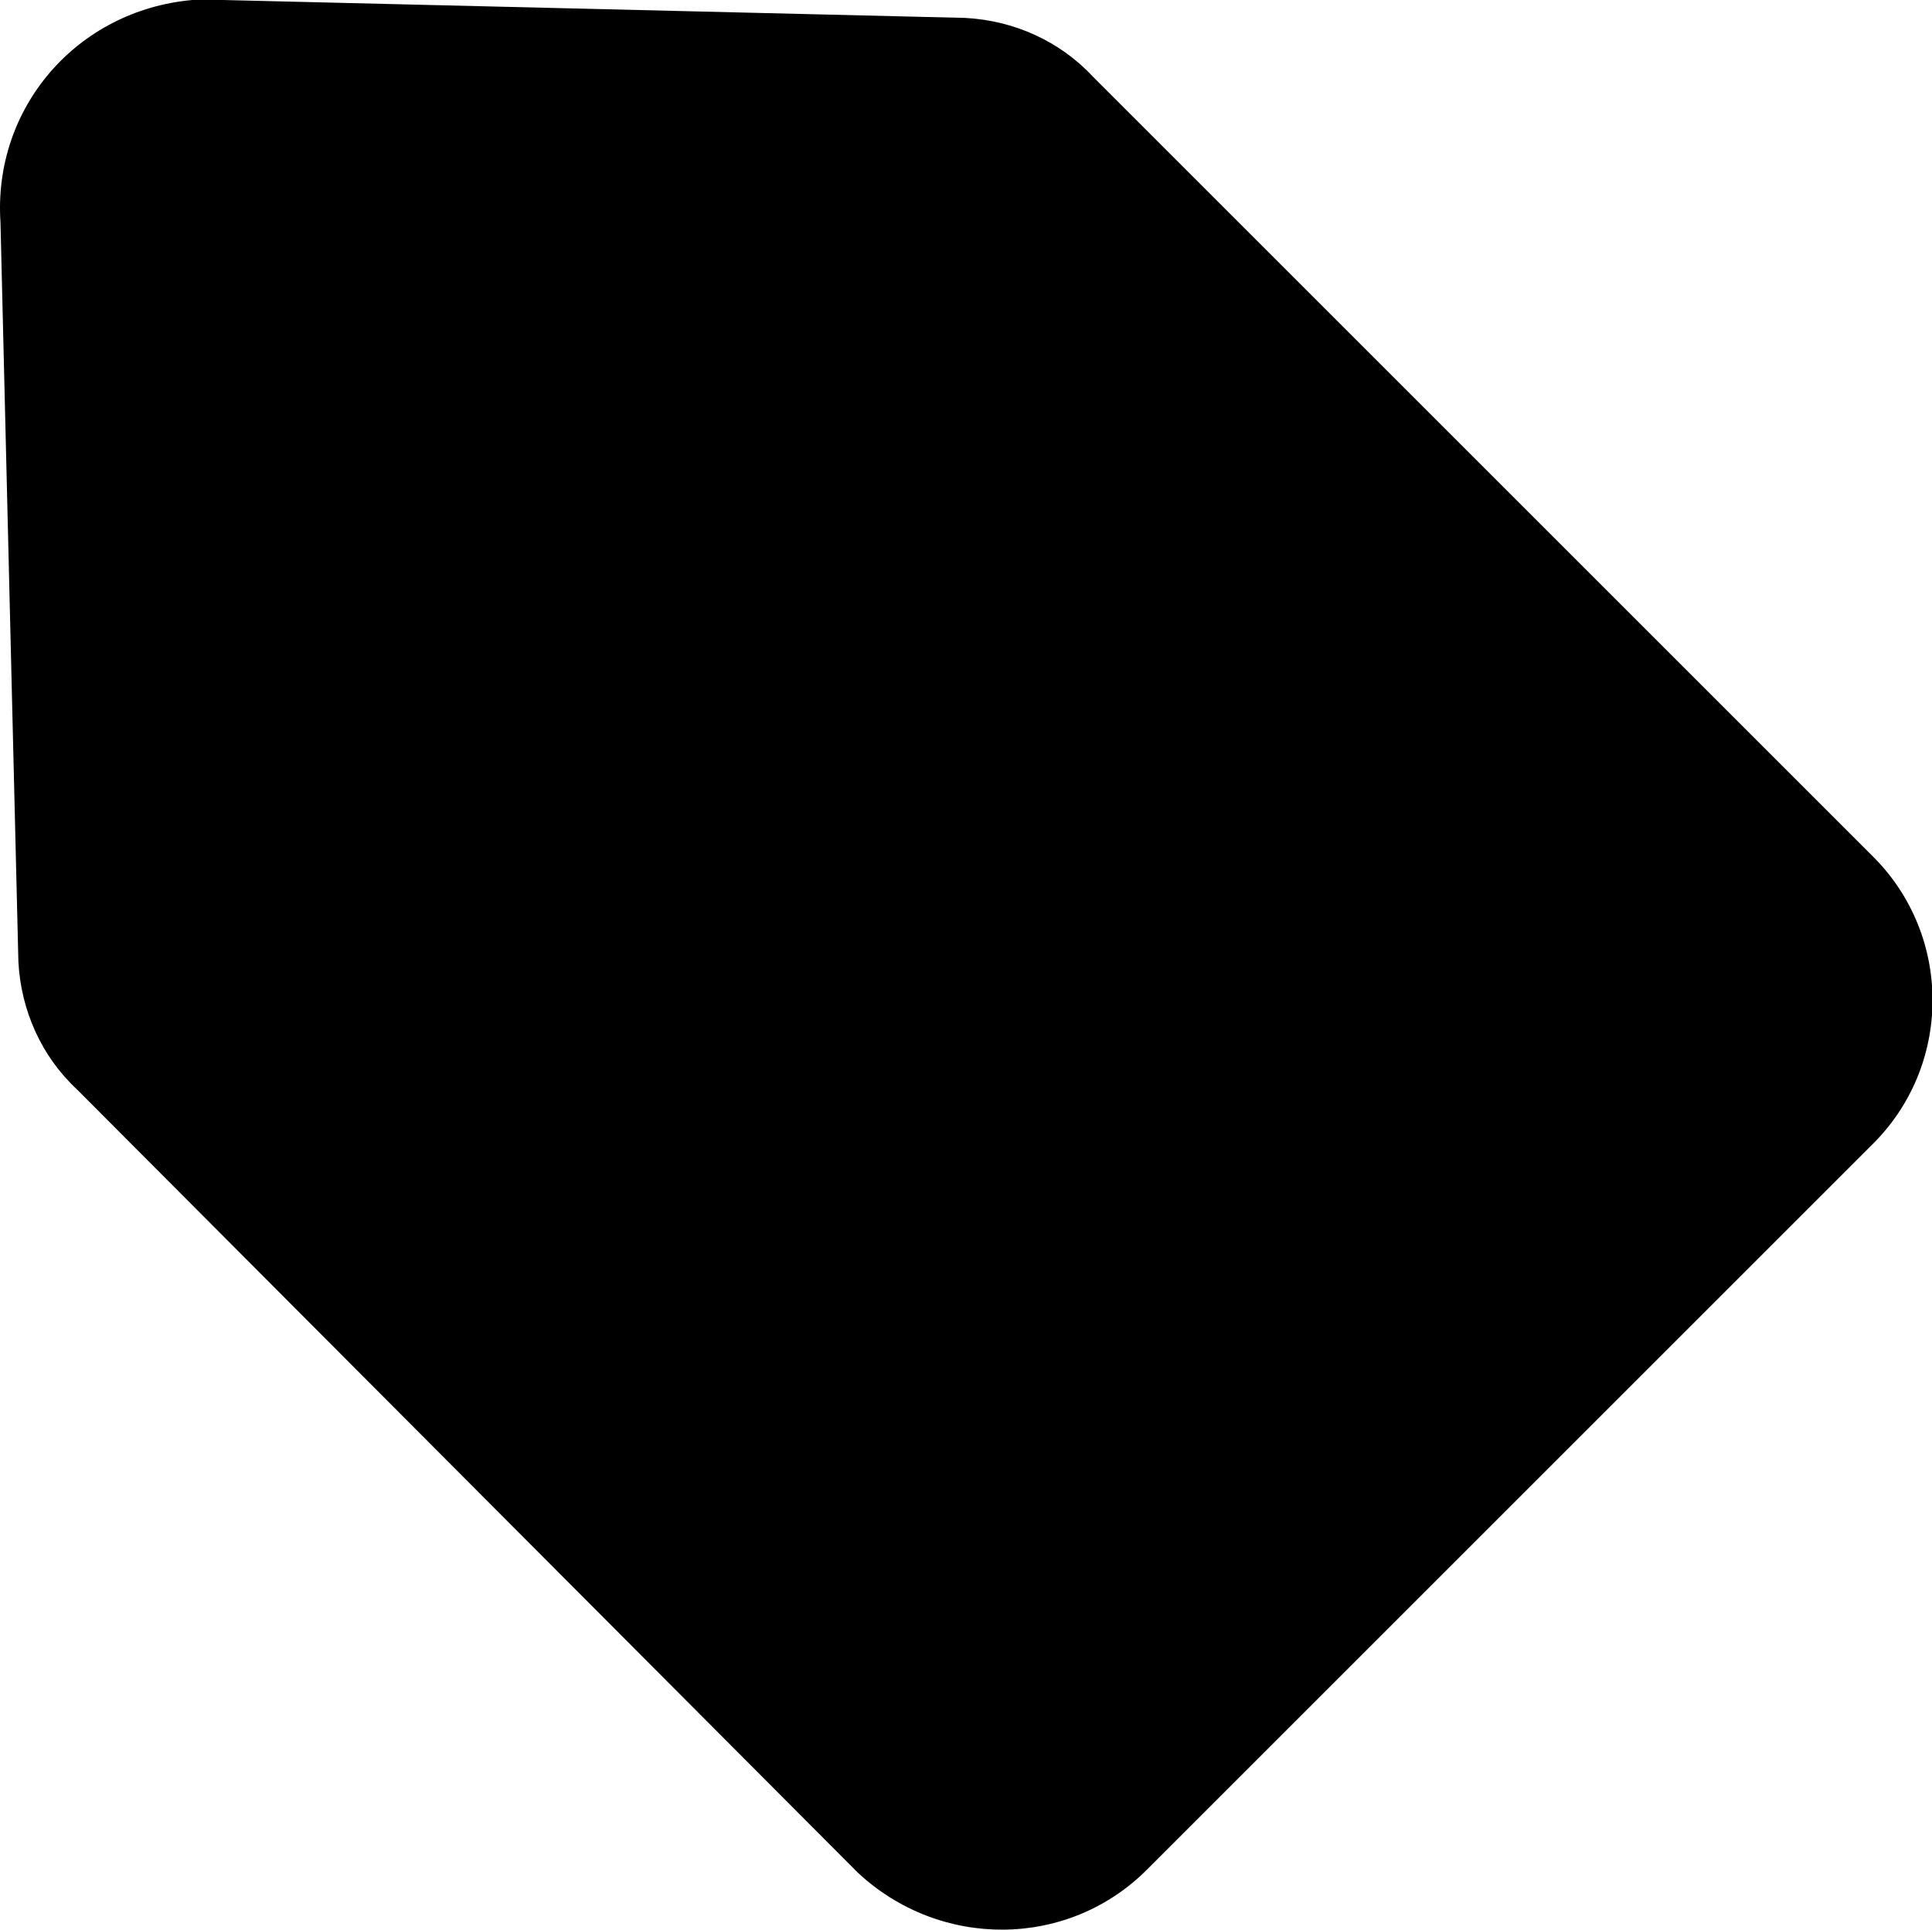
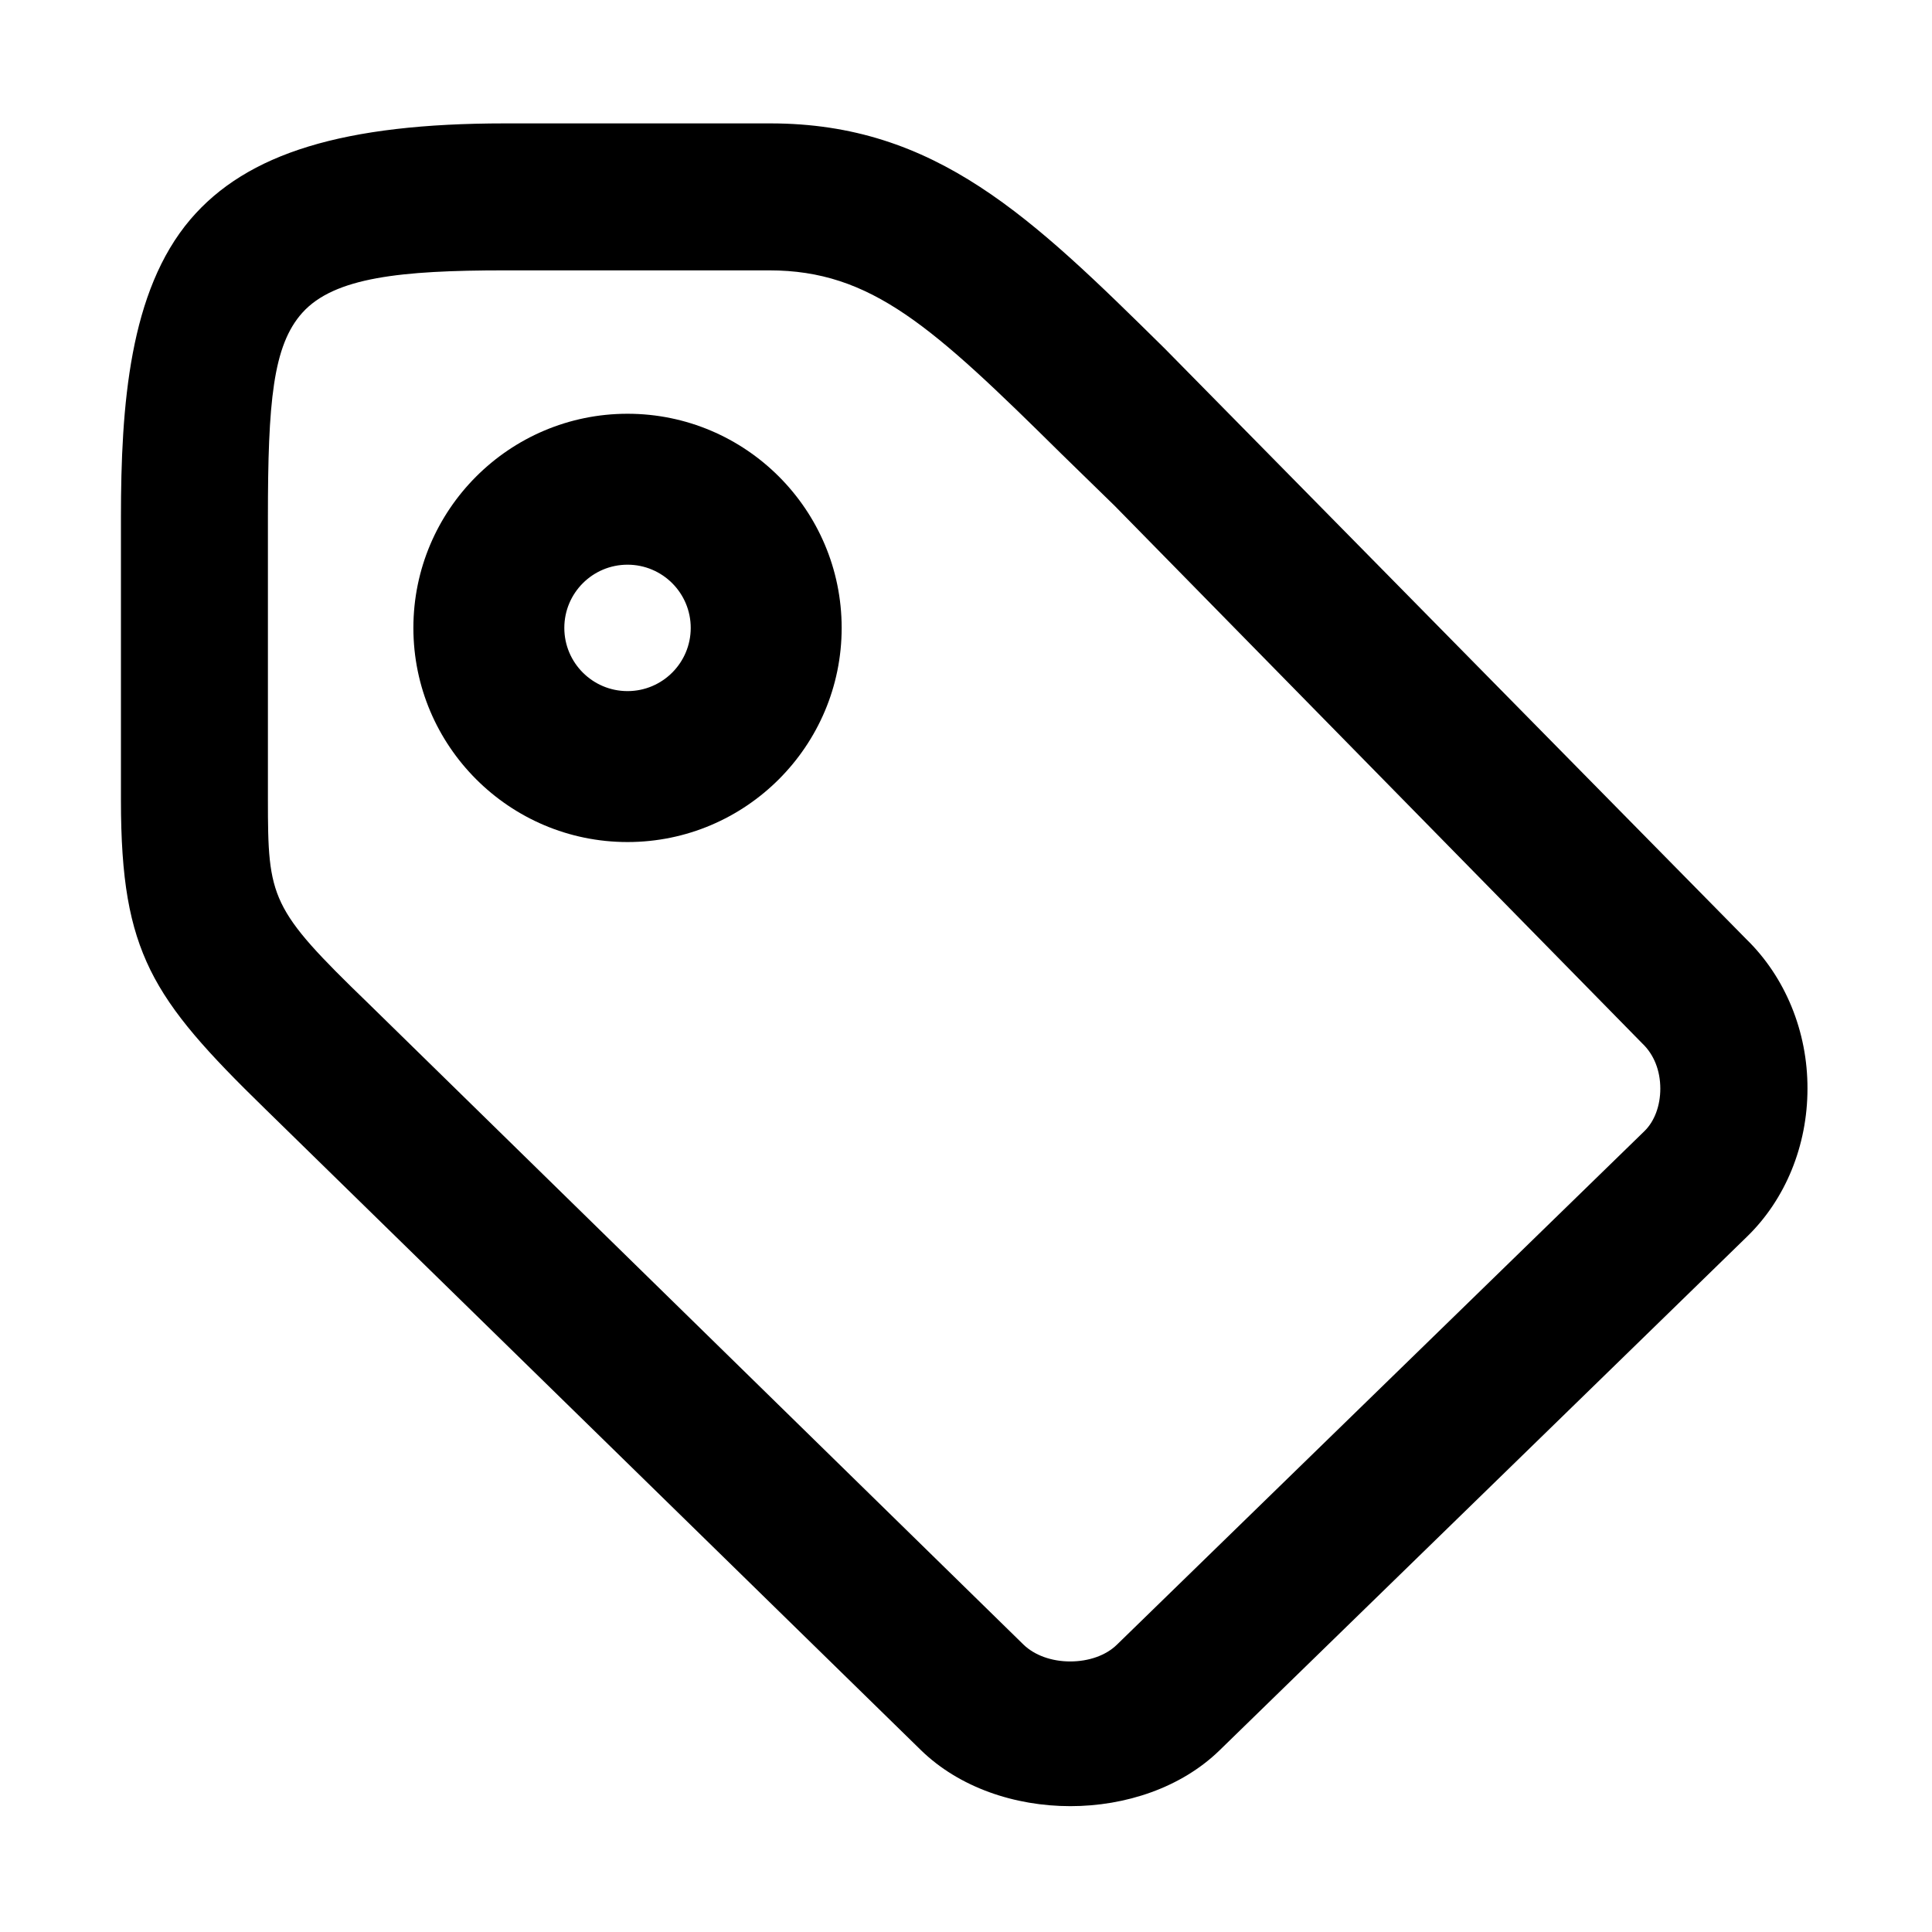
- <svg xmlns="http://www.w3.org/2000/svg" t="1640450099257" class="icon" viewBox="0 0 1025 1024" version="1.1" p-id="898" width="200.195" height="200">
+ <svg xmlns="http://www.w3.org/2000/svg" t="1641104774979" class="icon" viewBox="0 0 1024 1024" version="1.1" p-id="1109" width="200" height="200">
  <defs>
    <style type="text/css" />
  </defs>
-   <path d="M0.257 118.095C-3.815 57.011 40.979 5.43 102.063 0h16.289l393.65 9.502c25.791 1.357 50.224 12.217 67.871 31.22l414.011 414.011c42.08 42.08 42.08 111.308-1.357 153.388L608.378 992.268c-42.08 42.08-109.95 42.08-153.388 1.357L40.979 578.258c-19.004-17.646-29.863-42.08-31.22-67.871L0.257 118.095z" p-id="899" />
-   <path d="M233.732 225.33m-108.593 0a108.593 108.593 0 1 0 217.186 0 108.593 108.593 0 1 0-217.186 0Z" p-id="900" />
+   <path d="M925.5 497.7L617.4 184.8l-0.2-0.2C547 115.4 496.2 65.4 408.3 65.4H267.7c-85.4 0-136.8 15.7-166.8 50.9-32.3 38-36.8 98.4-36.8 158.1v149.5c0 42 4.4 67.3 15.6 90.2 11.5 23.3 30.3 43.9 61 73.8l347.4 339.7c20.3 19.8 49.8 29.7 79.2 29.7 29.3 0 58.7-9.8 79-29.5l279.5-272.2c20.5-19.8 32.2-48.4 32.2-78.6 0.1-30.3-11.8-59.2-32.5-79.3z m-54 101.9L592 871.7c-5.8 5.7-14.9 8.9-24.8 8.9s-18.9-3.3-24.7-8.9l-347.4-340c-51.9-50.2-53.1-55.4-53.1-108.1V274.2c0-61 2.6-91.1 18.3-108.5 16.9-18.7 52.1-22.4 107.2-22.4h140.2c54.2 0 86.6 29.8 154.8 97.2l28.3 27.6L870.4 553l0.1 0.1c6.1 5.8 9.5 14.3 9.5 23.9 0 9.1-3.1 17.4-8.5 22.6z" p-id="1110" />
+   <path d="M332.6 219.3c-62.6 0-113.5 50.9-113.5 113.5S270 446.3 332.6 446.3s113.5-50.9 113.5-113.5-50.9-113.5-113.5-113.5z m0 147c-18.5 0-33.5-15-33.5-33.5s15-33.5 33.5-33.5 33.5 15 33.5 33.5-15 33.5-33.5 33.5z" p-id="1111" />
</svg>
